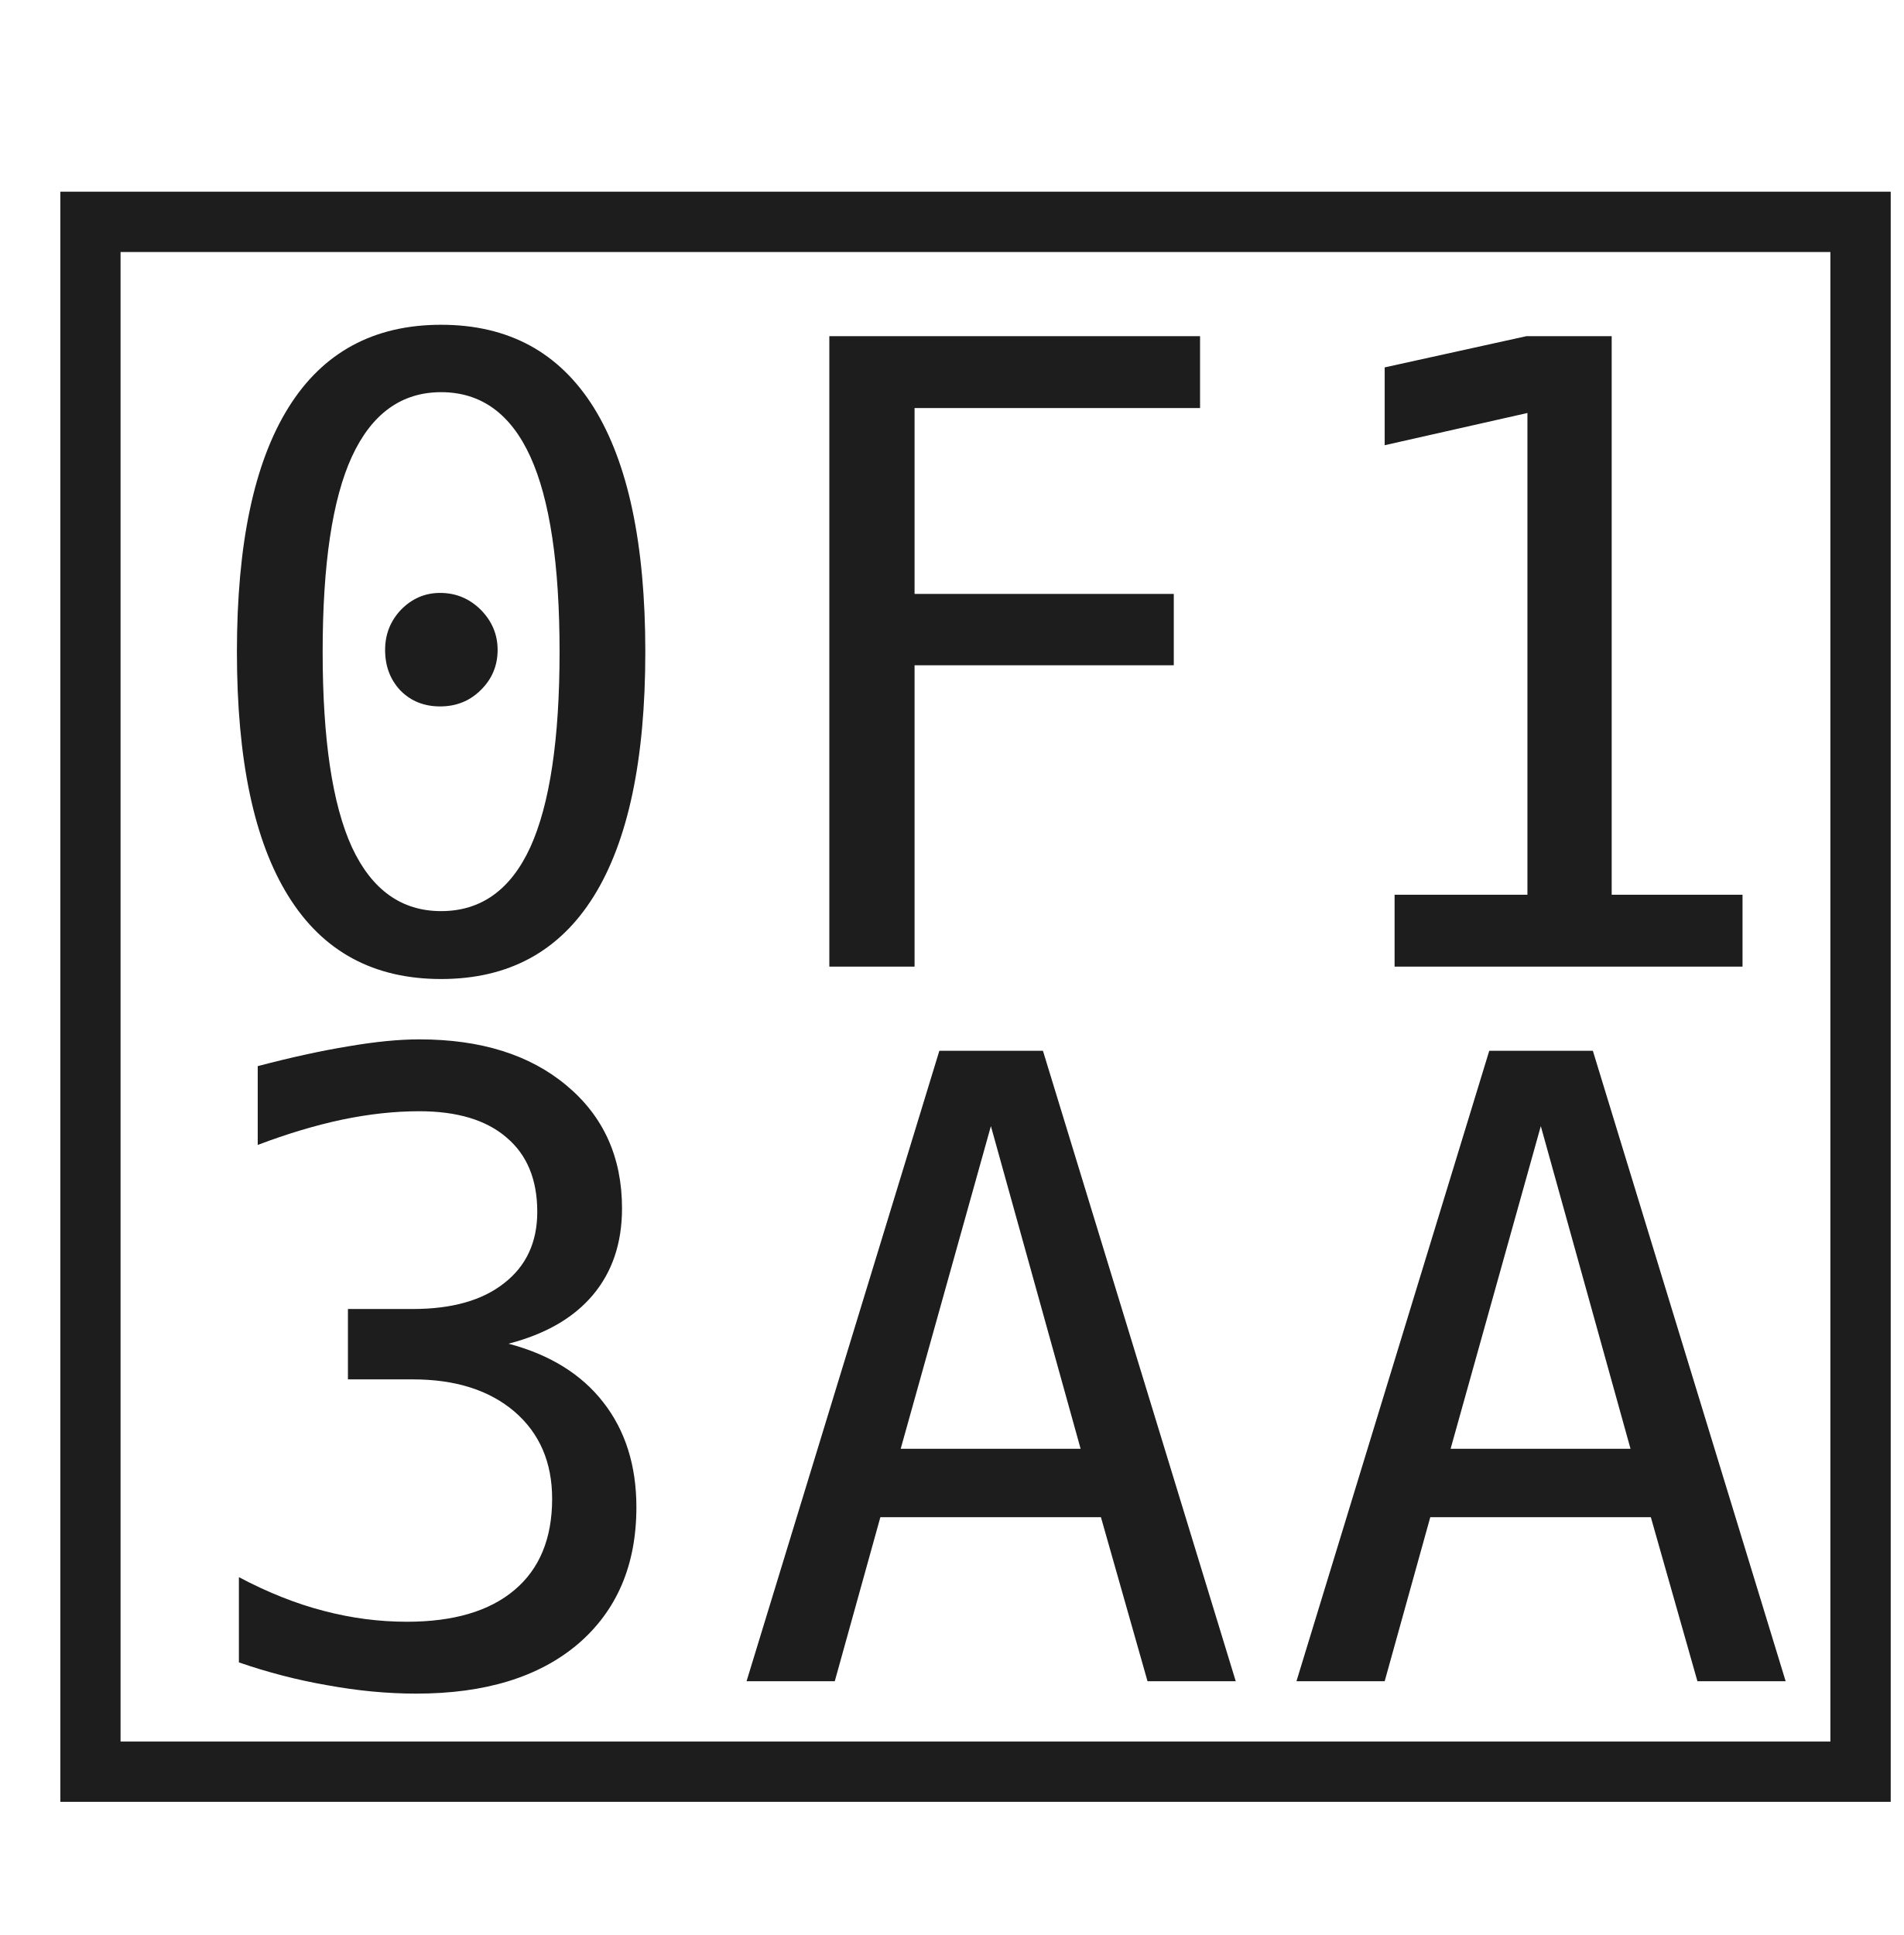
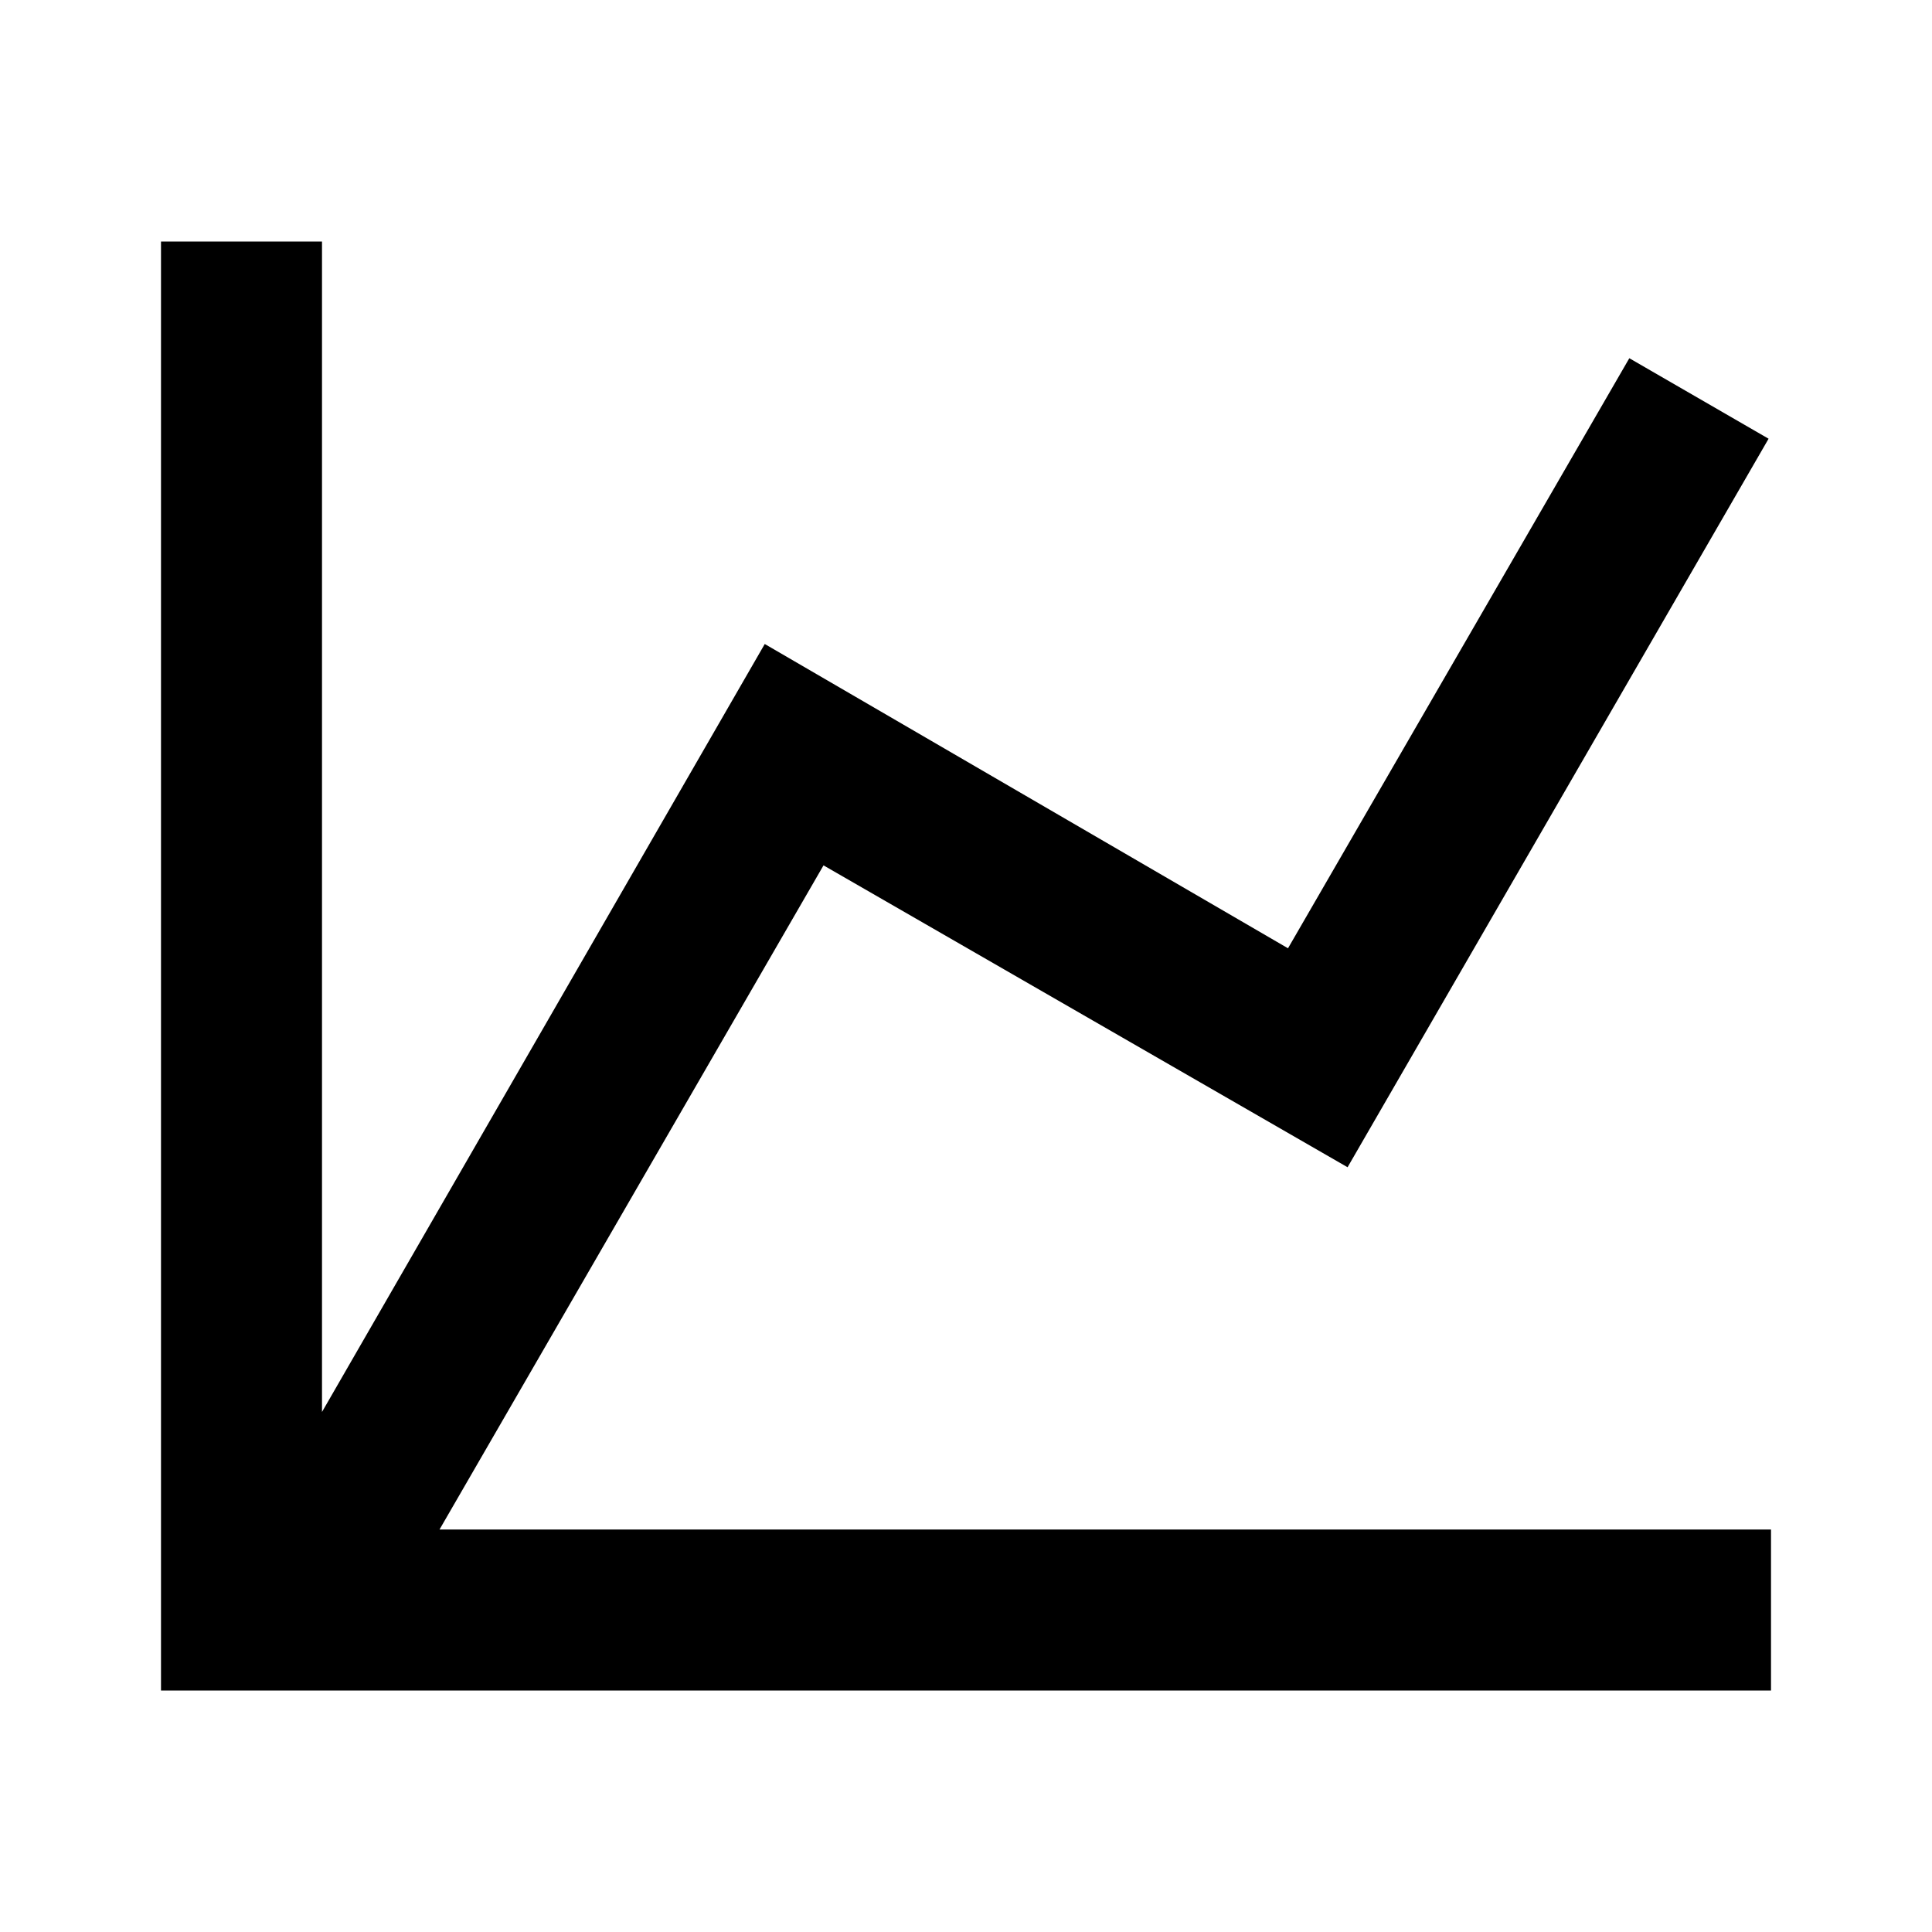
- <svg xmlns="http://www.w3.org/2000/svg" width="60" height="61" viewBox="0 0 60 61">
-   <text transform="translate(0 53)" fill="#1d1d1d" font-size="60" font-family="MaterialDesignIcons, Material Design Icons">
-     <tspan x="0" y="0">󱎪</tspan>
-   </text>
+ <svg xmlns="http://www.w3.org/2000/svg" version="1.1" width="24" height="24" viewBox="0 0 24 24">
+   <path d="M16,11.78L20.24,4.45L21.97,5.45L16.74,14.5L10.23,10.75L5.46,19H22V21H2V3H4V17.54L9.5,8L16,11.78Z" />
</svg>
